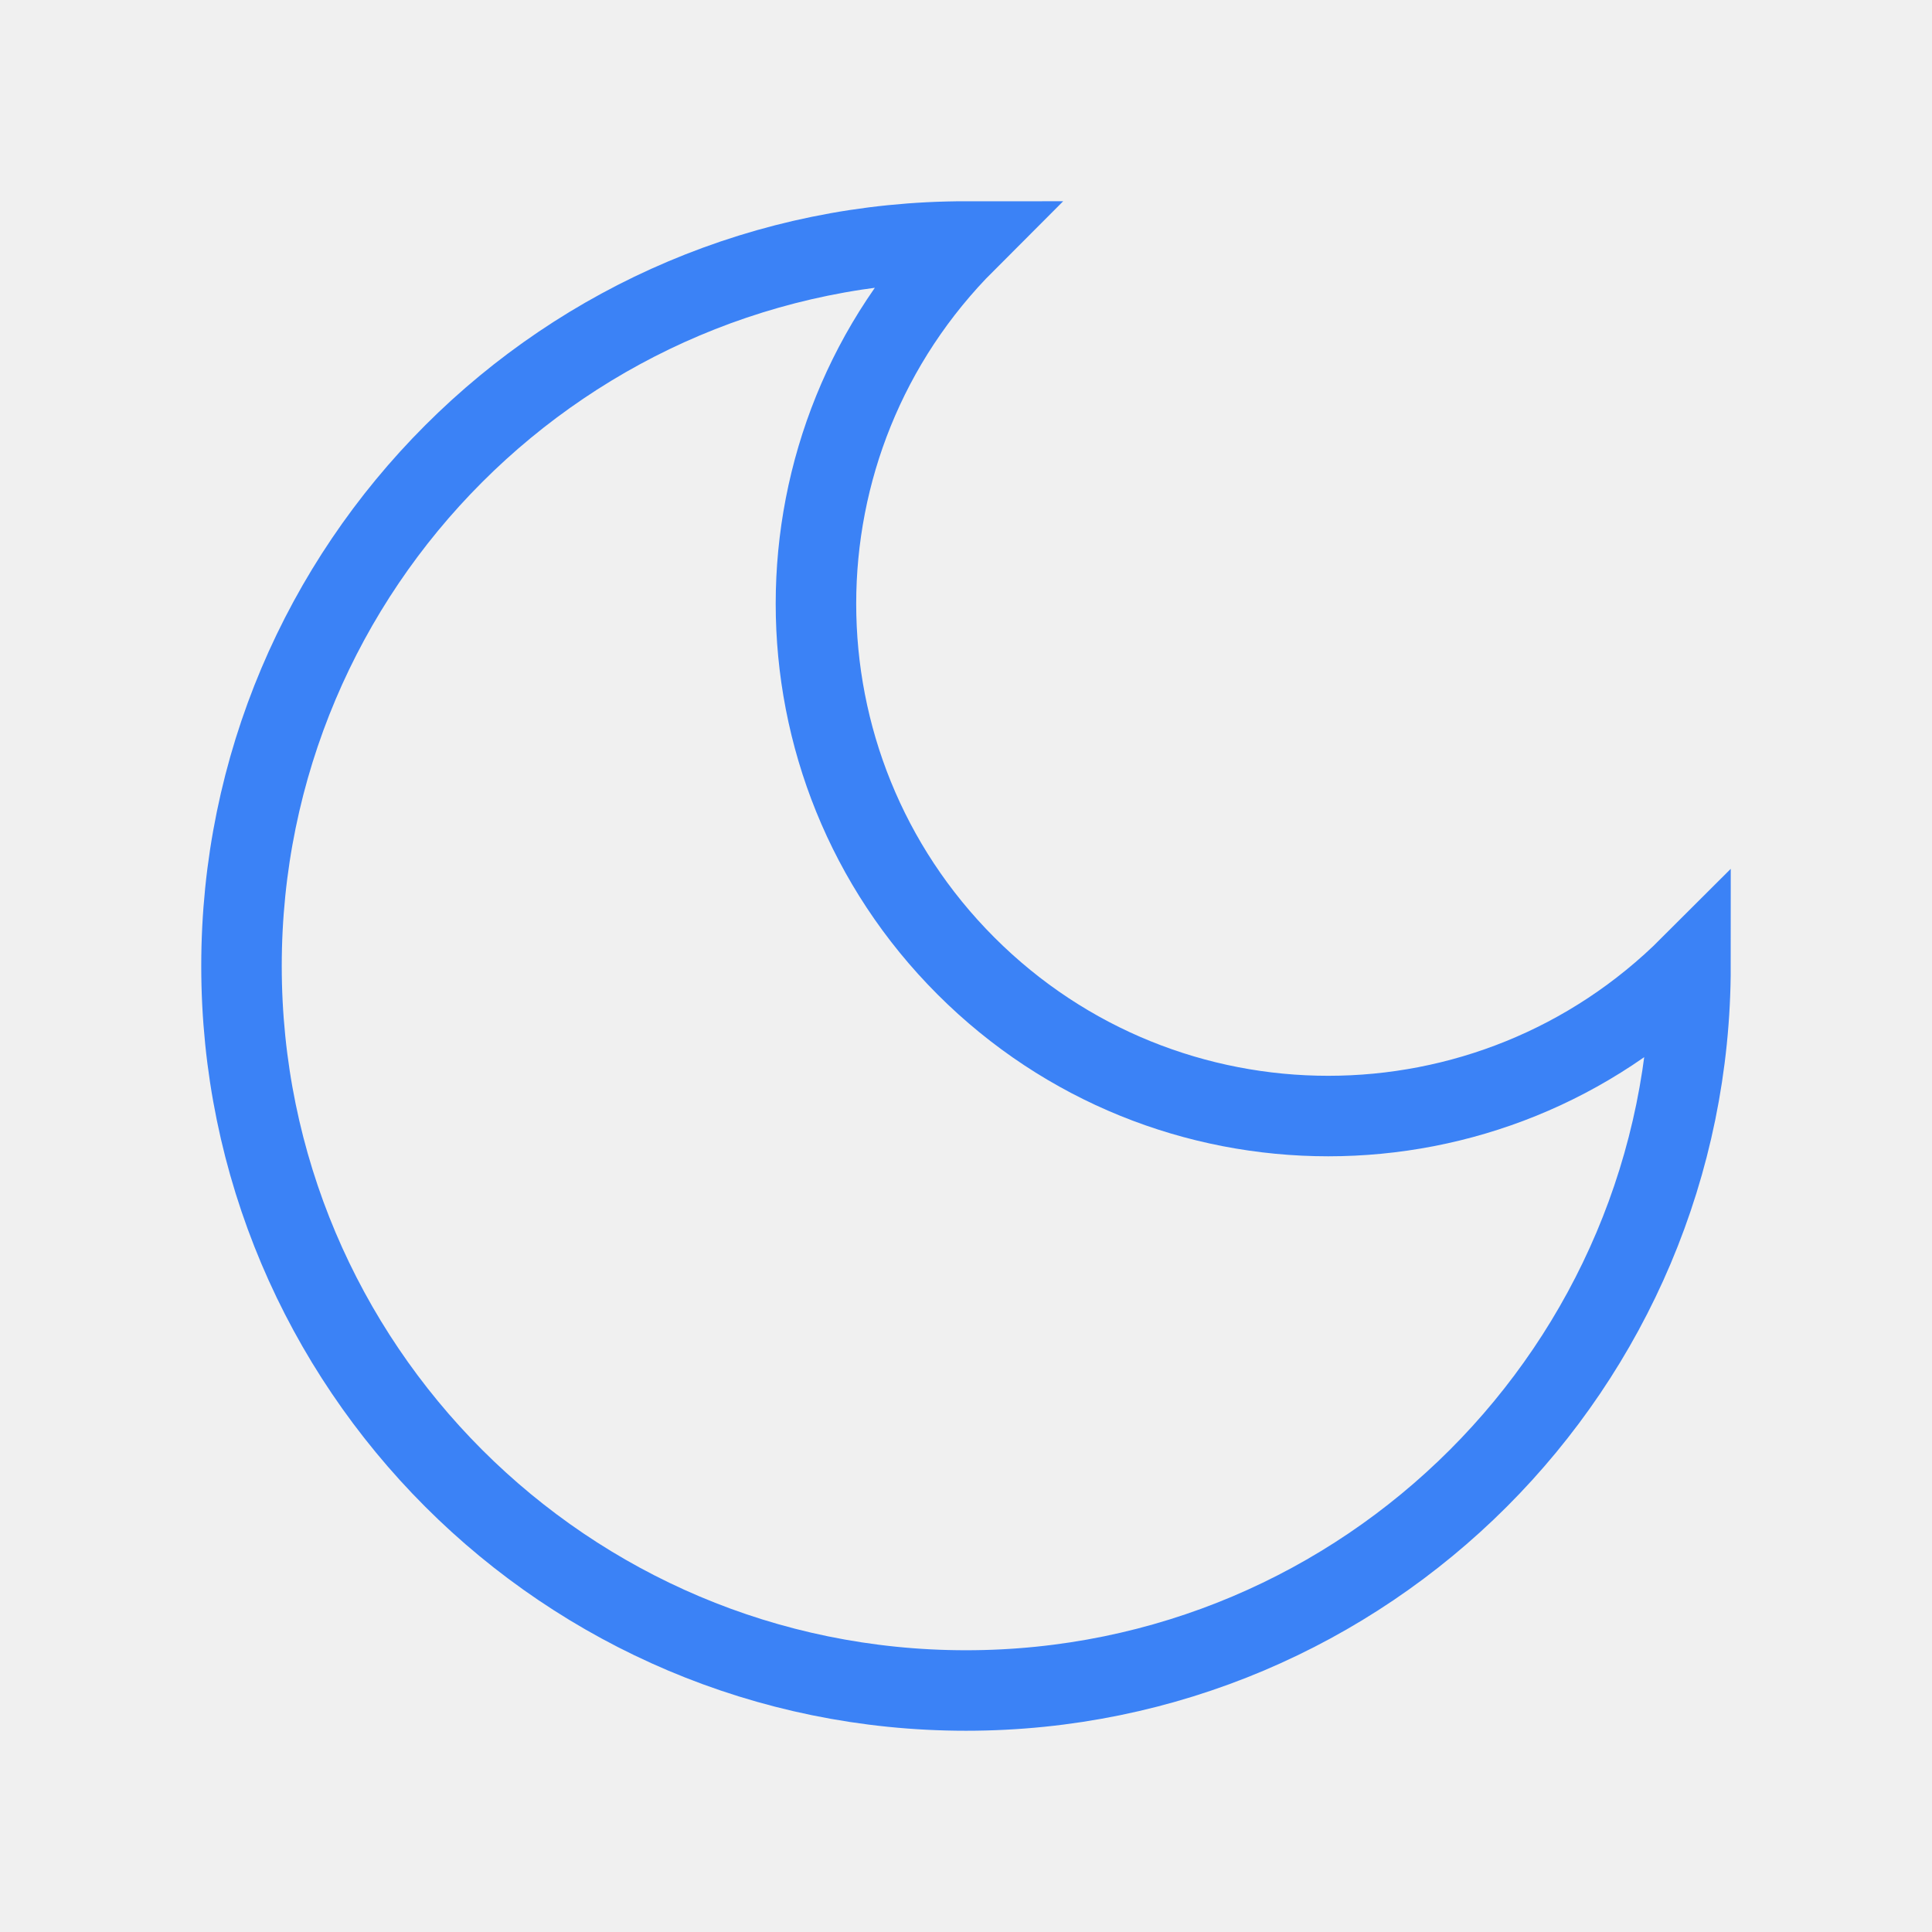
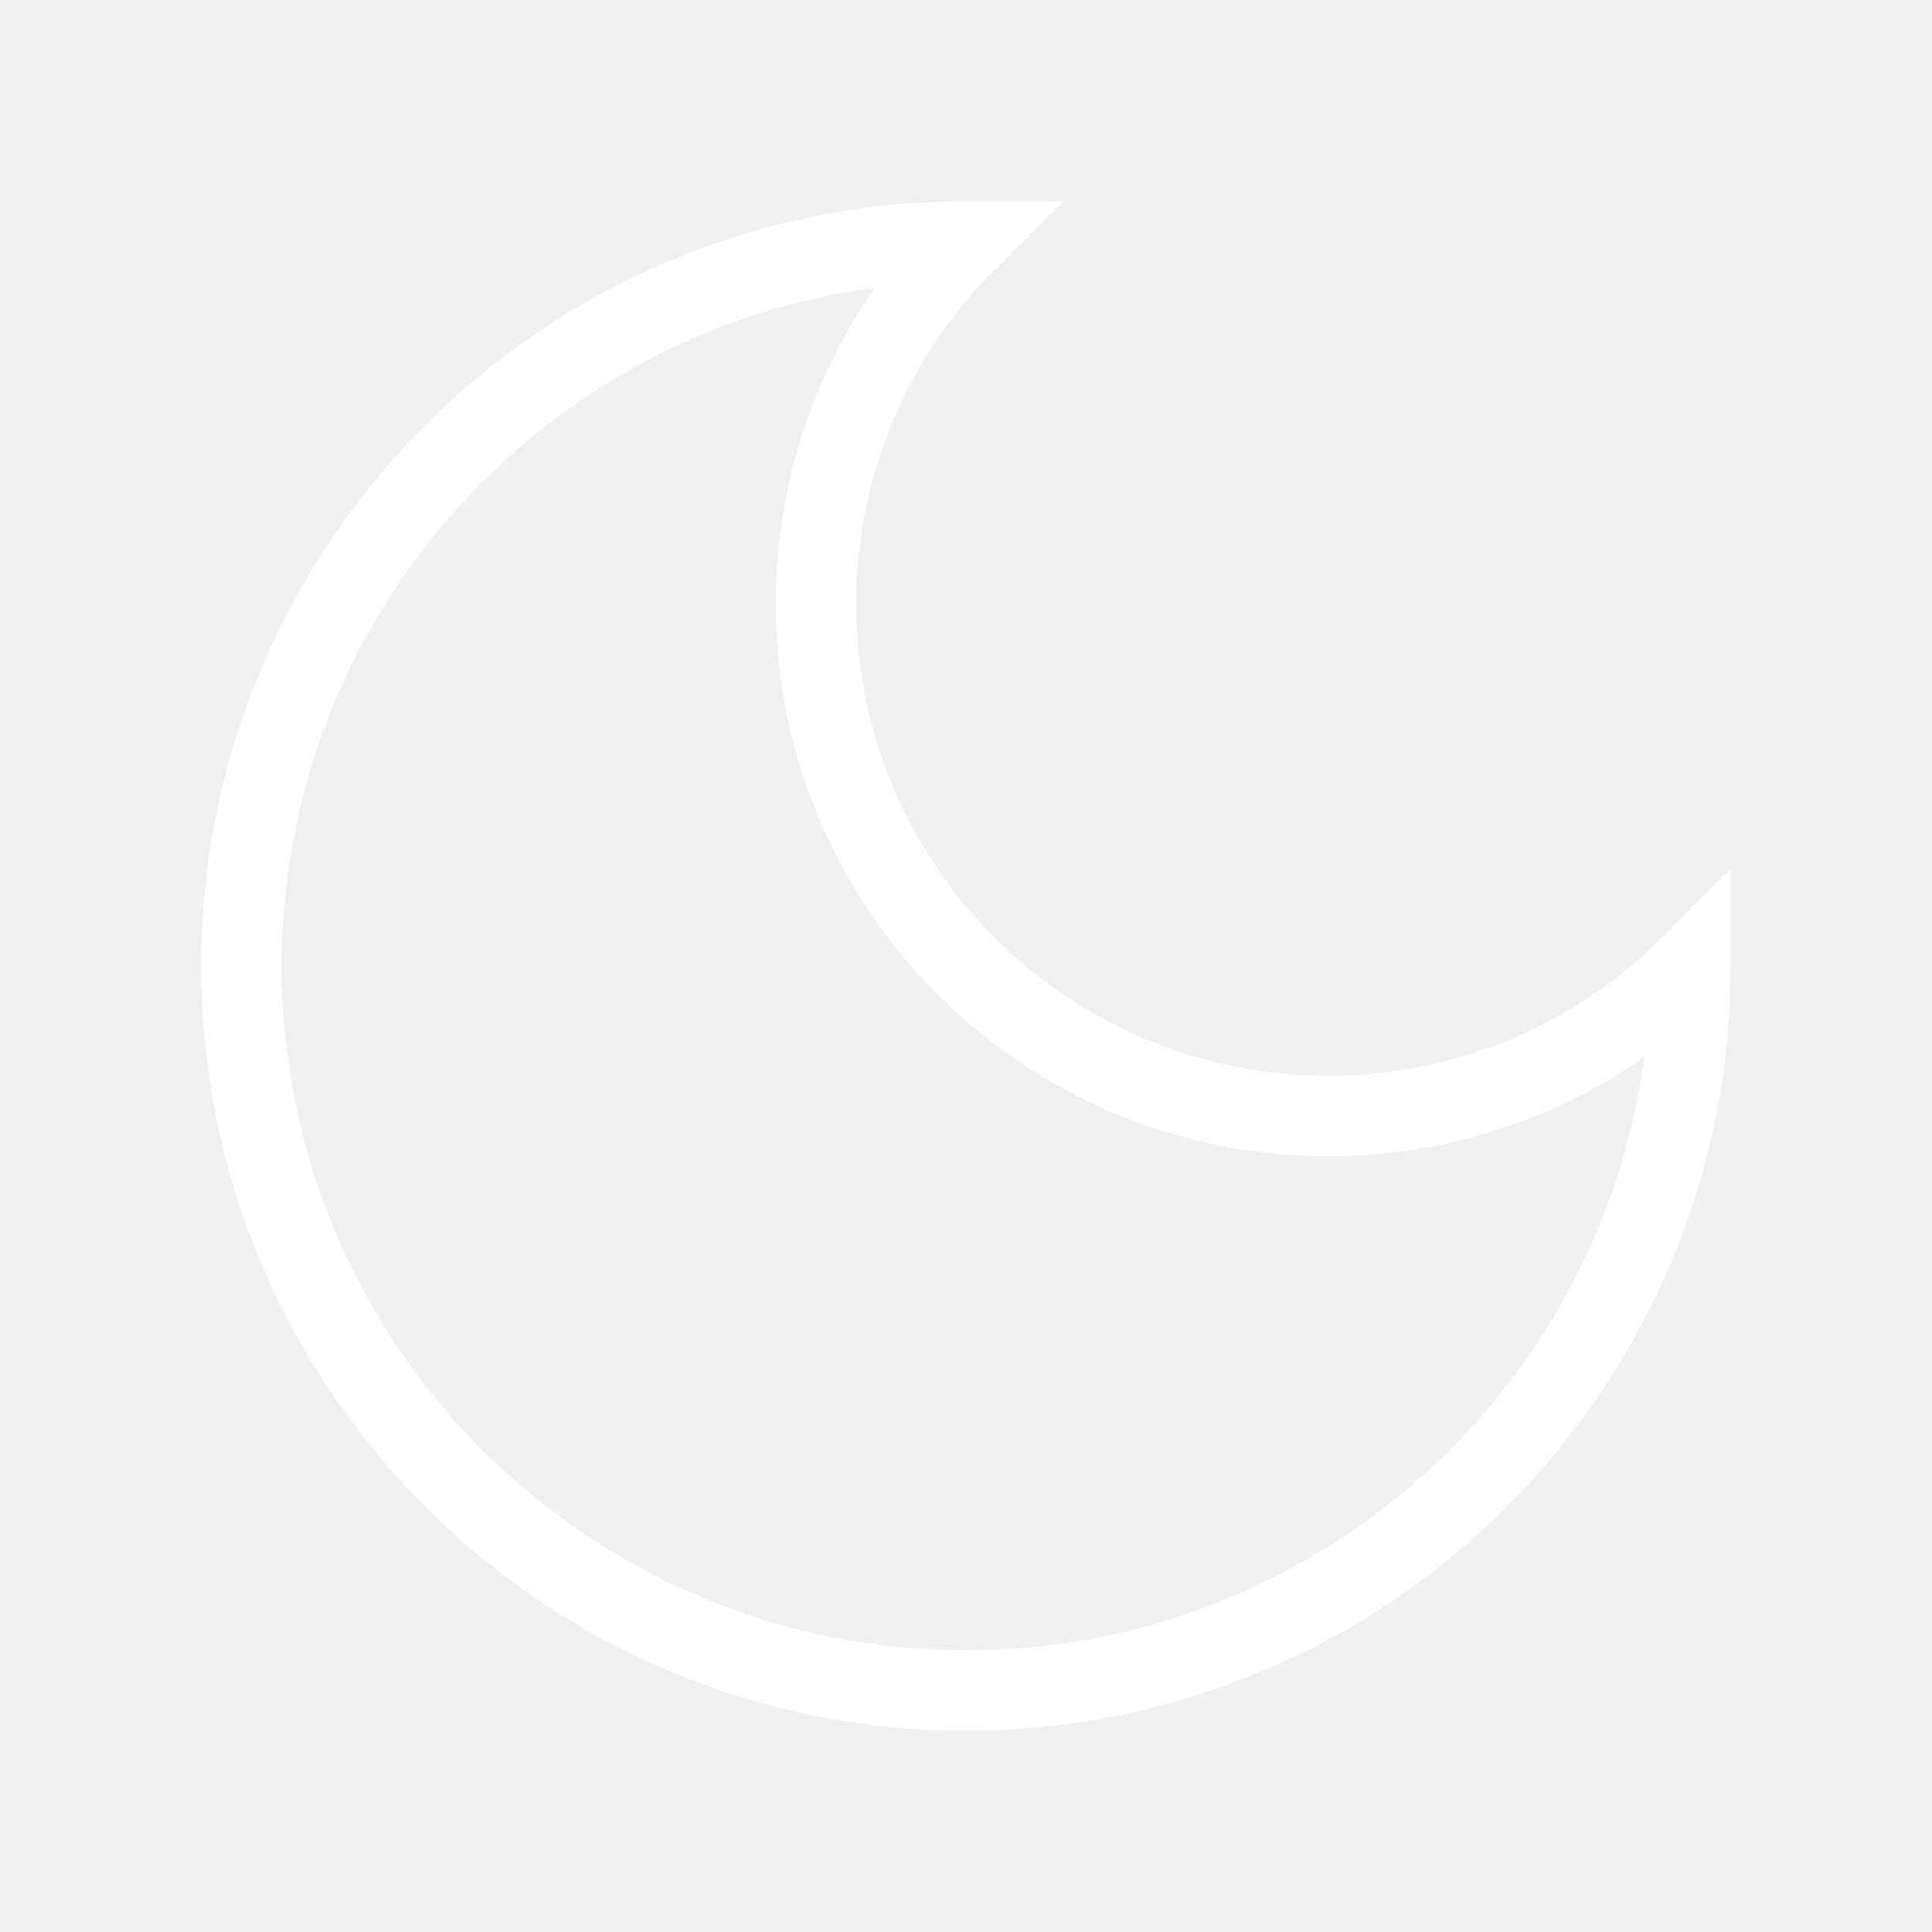
- <svg xmlns="http://www.w3.org/2000/svg" width="24" height="24" viewBox="0 0 24 24" fill="none" stroke="#3b82f6" strokeWidth="2" strokeLinecap="round" strokeLinejoin="round">
+ <svg xmlns="http://www.w3.org/2000/svg" width="24" height="24" viewBox="0 0 24 24" fill="none" stroke="#FFFFFF" strokeWidth="2" strokeLinecap="round" strokeLinejoin="round">
  <path d="M12 3a6 6 0 0 0 9 9 9 9 0 1 1-9-9z" />
</svg>
